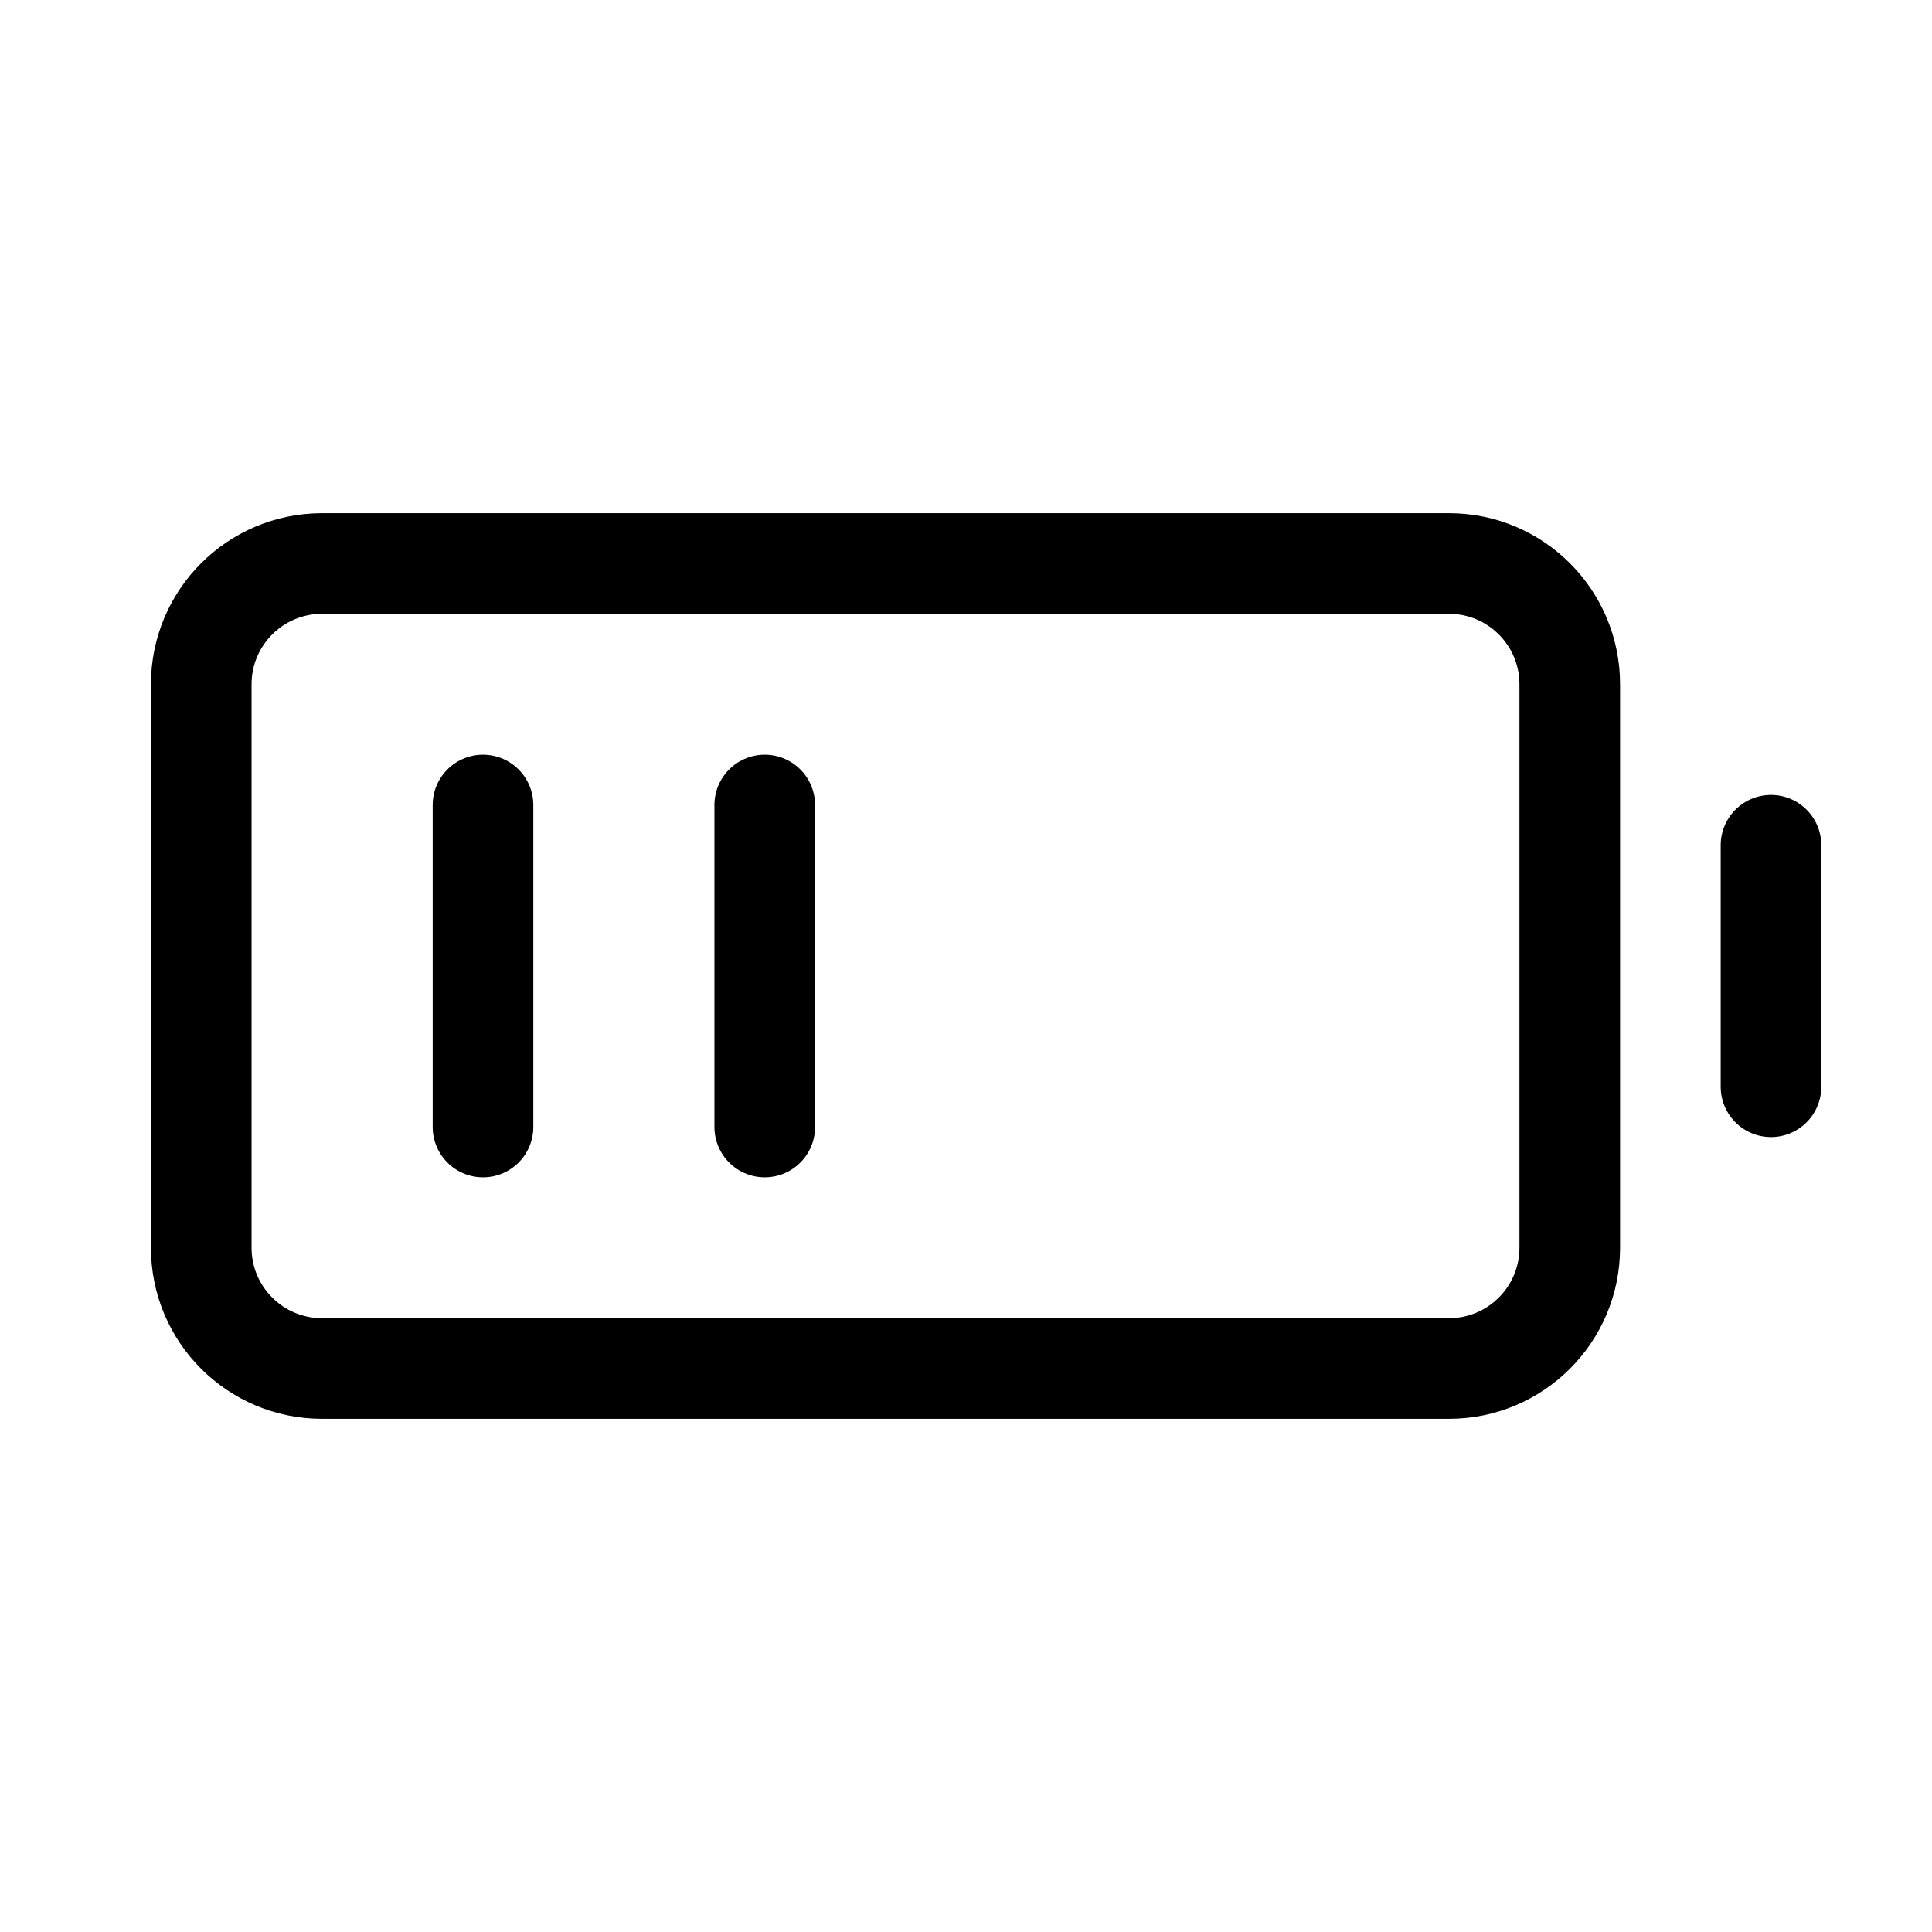
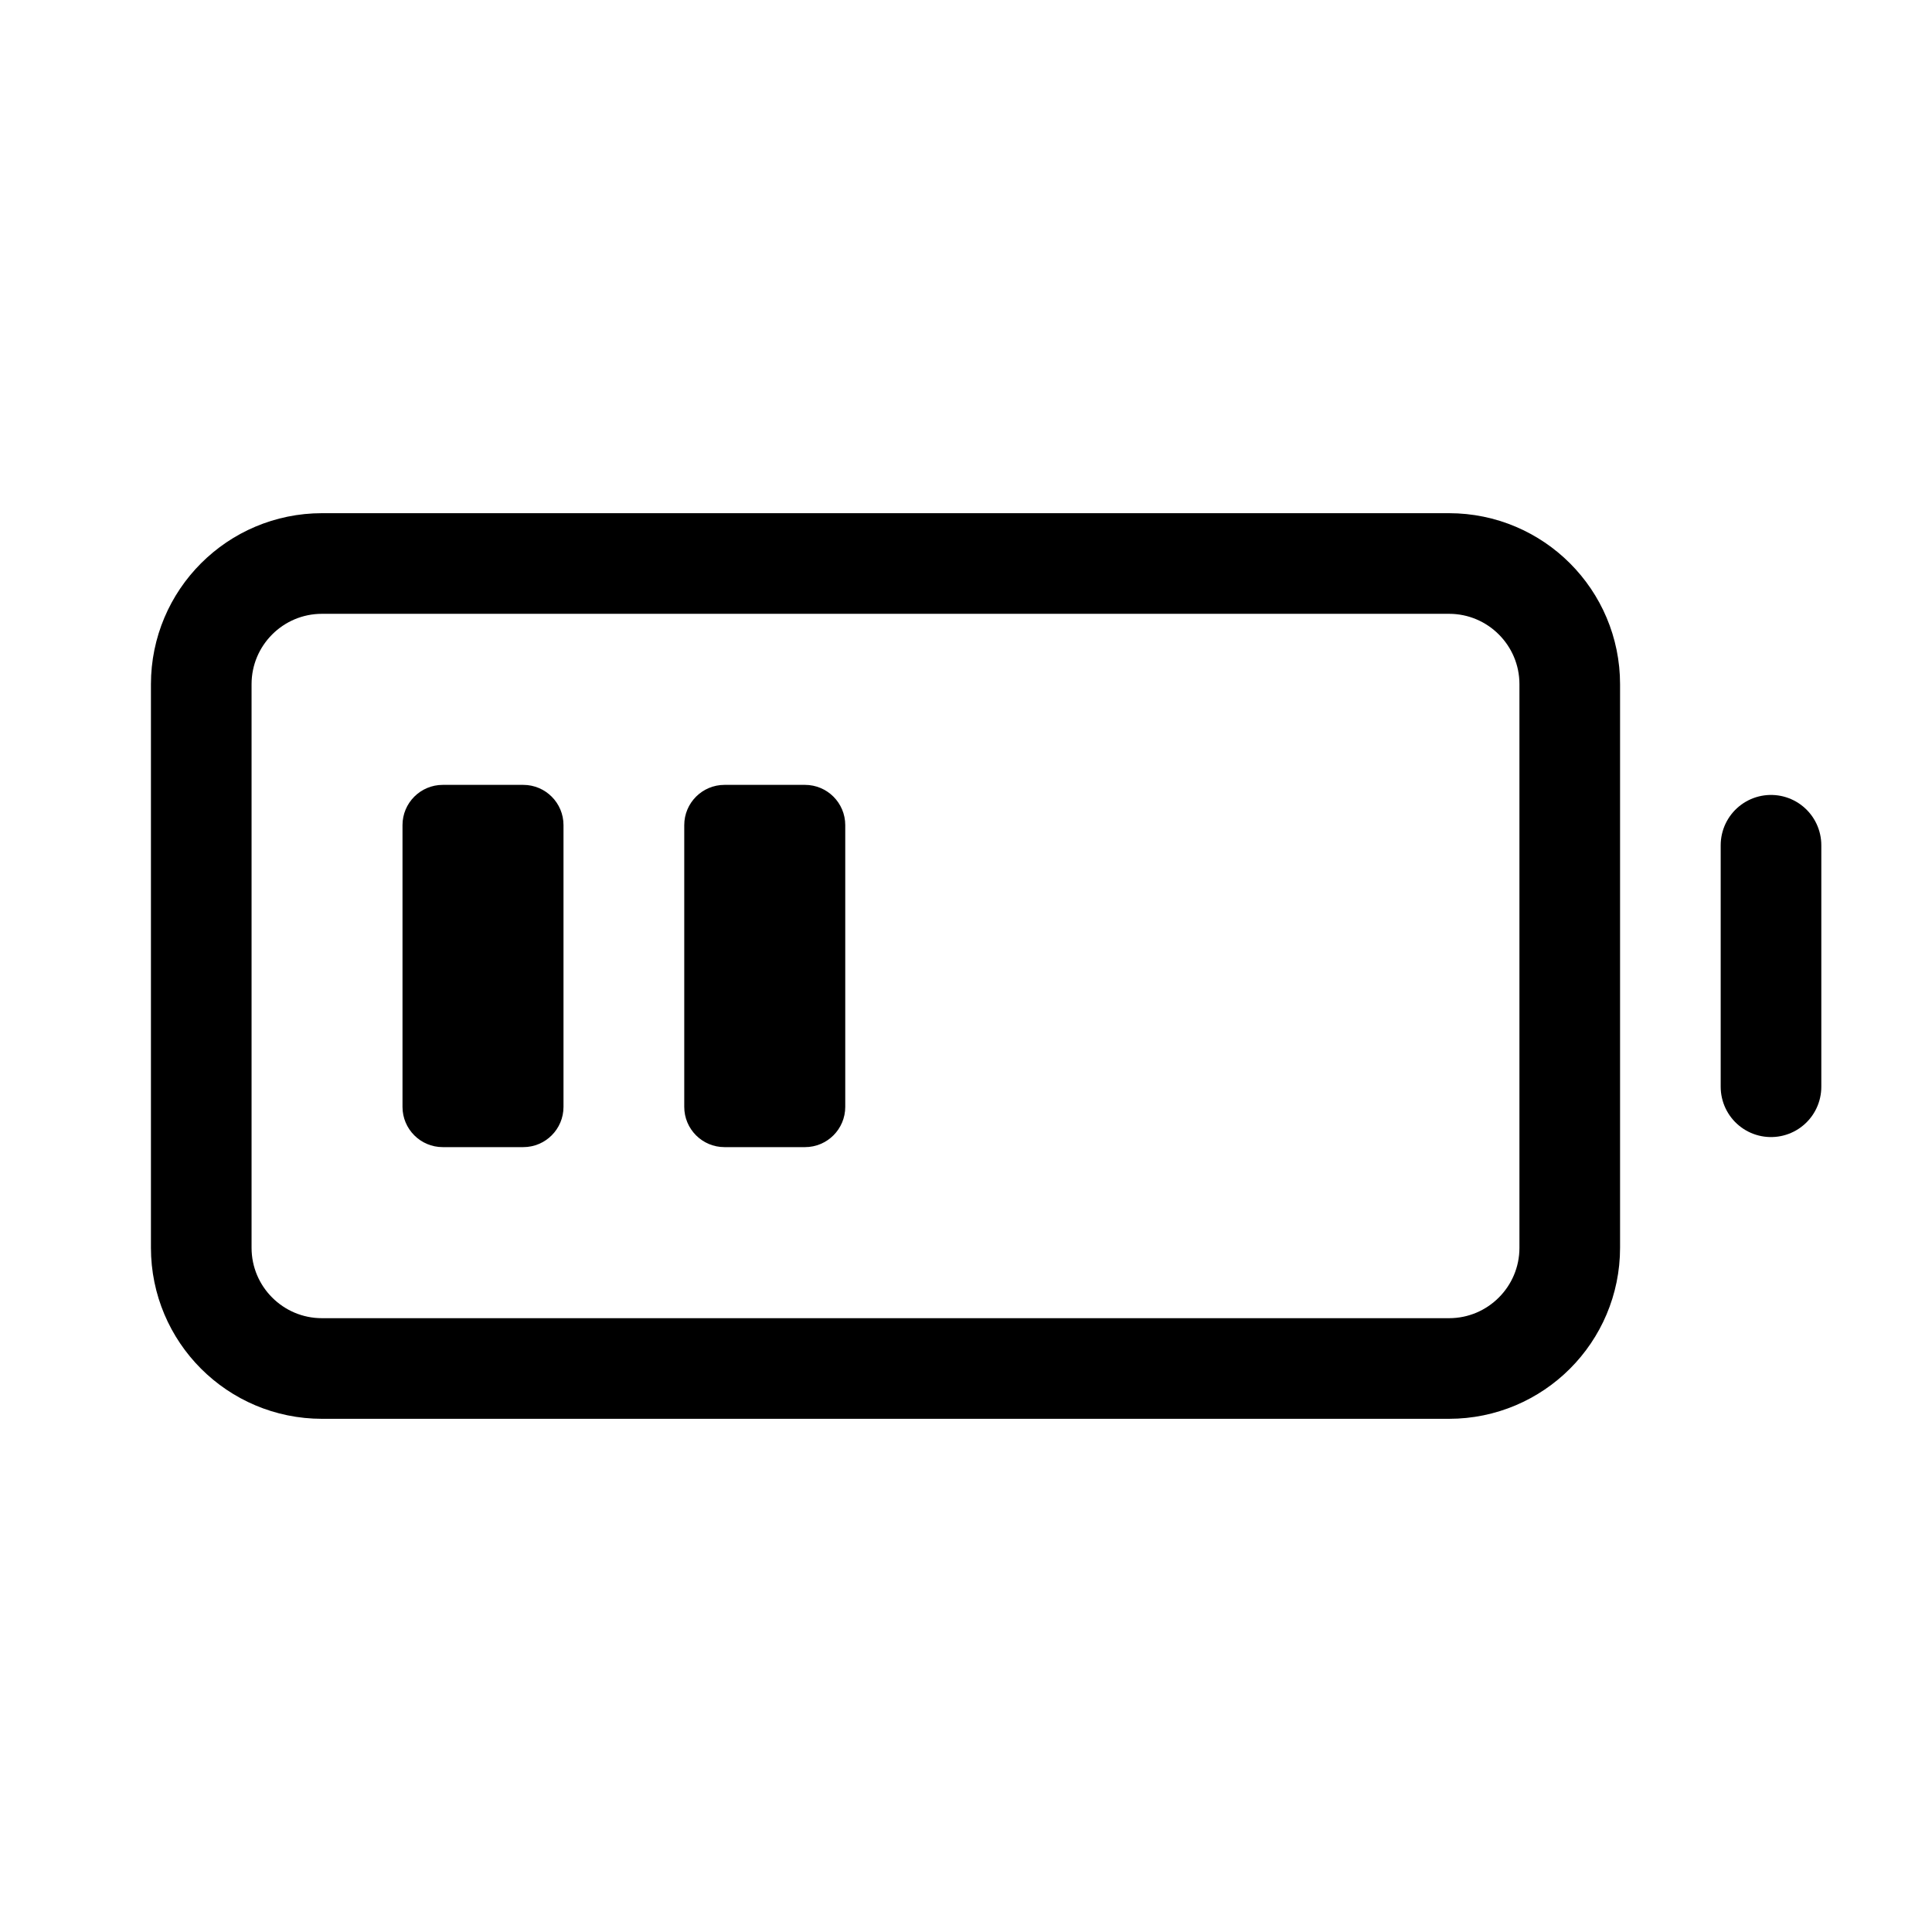
<svg xmlns="http://www.w3.org/2000/svg" viewBox="0 0 24 24" fill="none" stroke="currentColor" stroke-width="1.25" stroke-linecap="round" stroke-linejoin="round">
  <rect x="2.5" y="7" width="17" height="10" rx="1.5" />
-   <path d="M22 10.5v3M6 10v4M9.5 10v4" />
+   <path d="M22 10.5v3" />
+   <rect x="5" y="9.75" width="2" height="4.5" rx="0.5" fill="currentColor" stroke="none" />
+   <rect x="8.5" y="9.75" width="2" height="4.5" rx="0.5" fill="currentColor" stroke="none" />
</svg>
